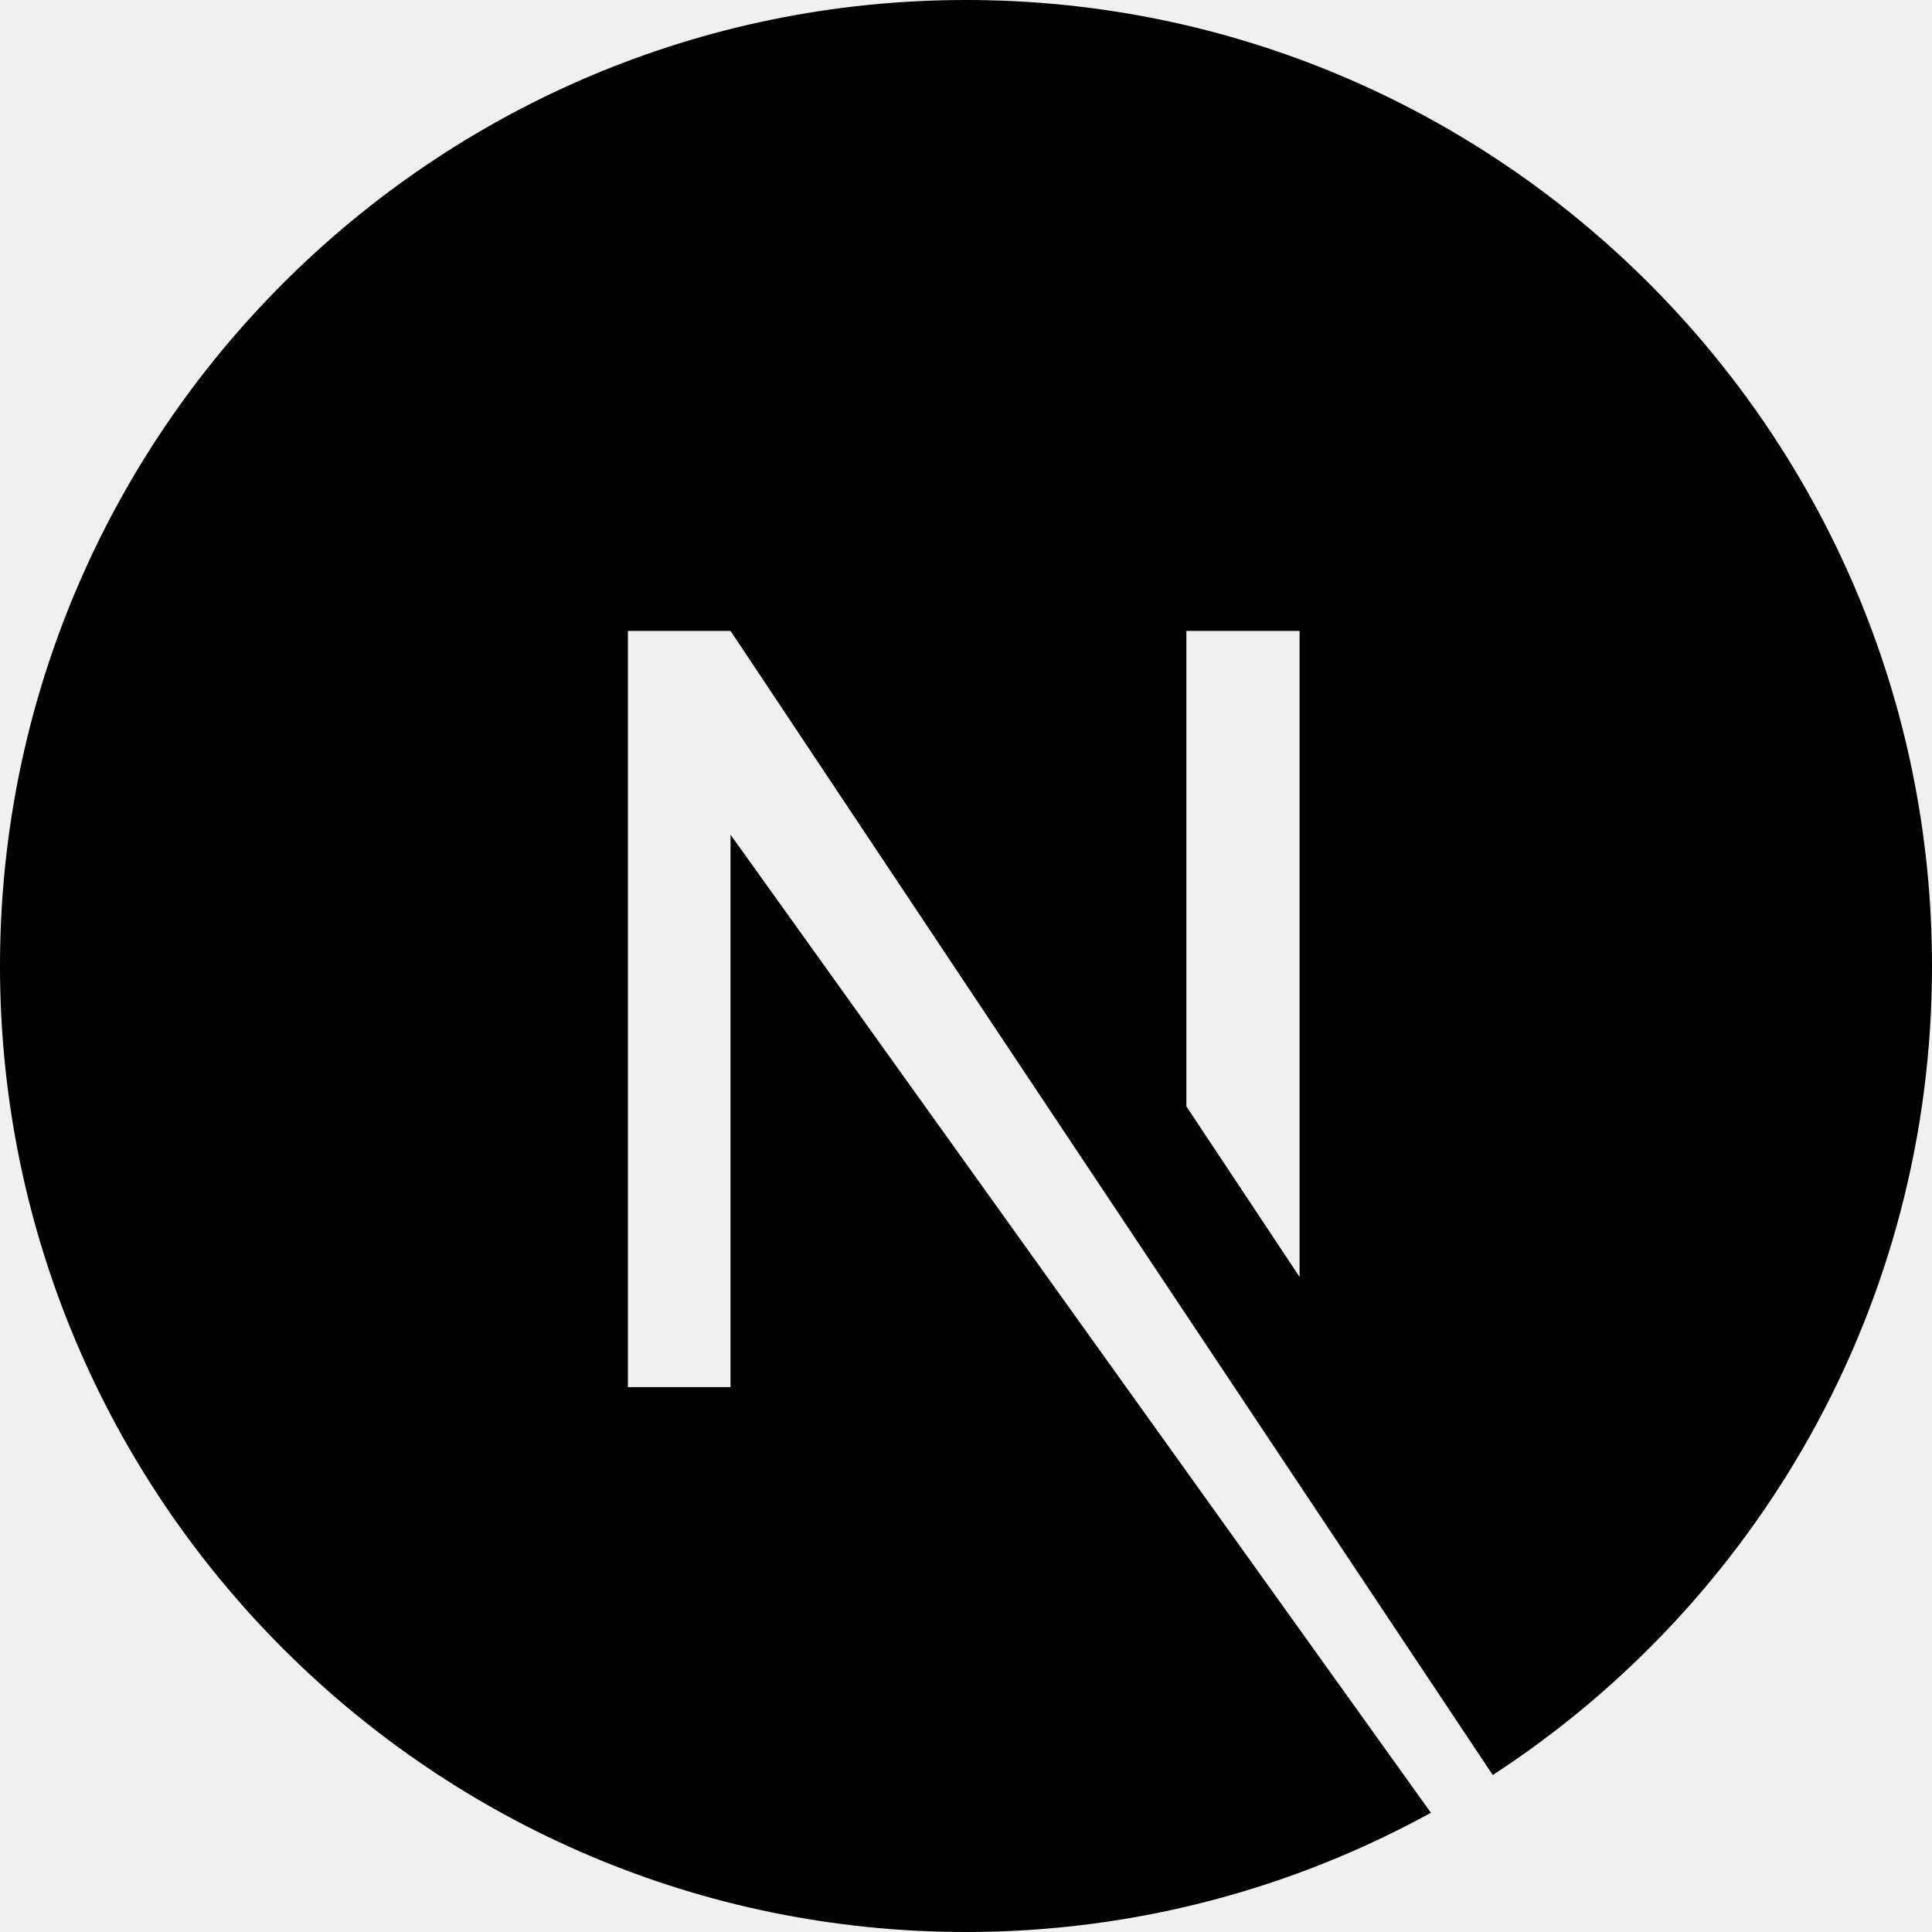
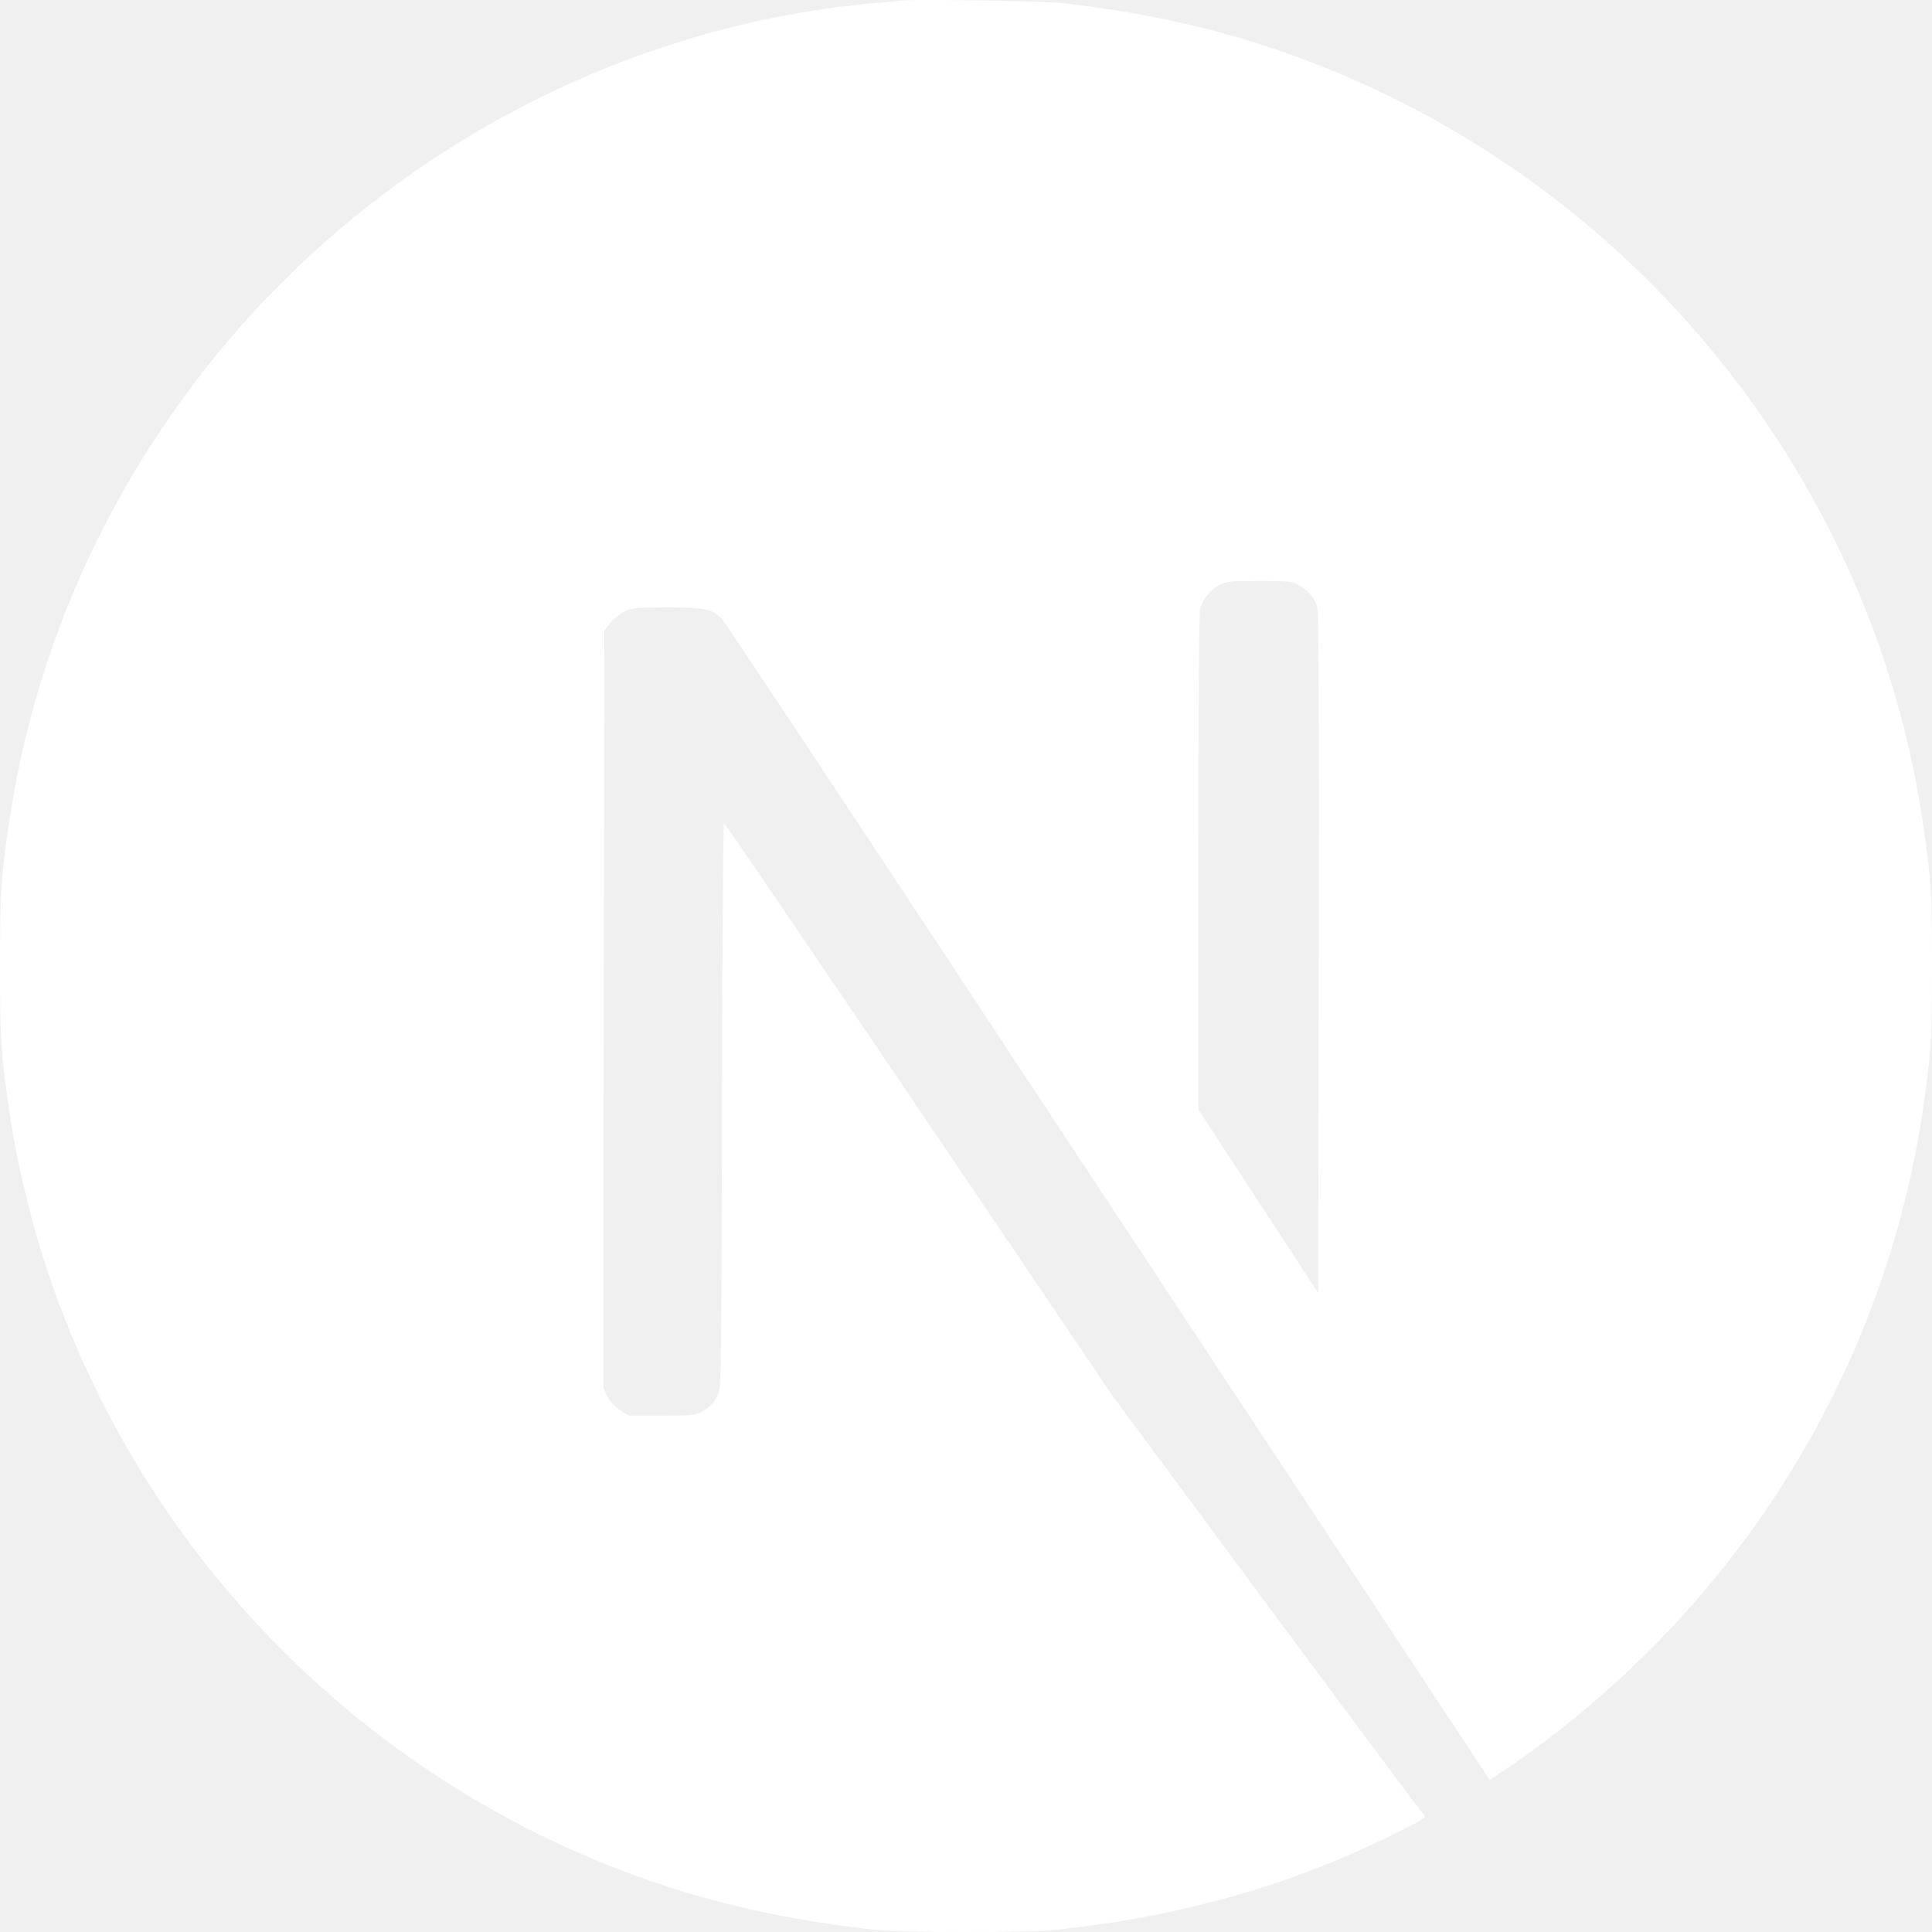
- <svg xmlns="http://www.w3.org/2000/svg" viewBox="0 0 128 128">
-   <path d="M64 0C28.7 0 0 28.7 0 64s28.7 64 64 64c11.2 0 21.7-2.9 30.8-7.9L48.4 55.3v36.6h-6.8V41.8h6.8l50.5 75.8C116.4 106.2 128 86.5 128 64c0-35.3-28.7-64-64-64zm22.1 84.6l-7.5-11.3V41.8h7.5v42.8z" />
+ <svg xmlns="http://www.w3.org/2000/svg" width="800px" height="800px" viewBox="0 0 256 256" version="1.1" preserveAspectRatio="xMidYMid" fill="#000000">
+   <g id="SVGRepo_bgCarrier" stroke-width="0" />
+   <g id="SVGRepo_tracerCarrier" stroke-linecap="round" stroke-linejoin="round" />
+   <g id="SVGRepo_iconCarrier">
+     <g>
+       <path d="M119.617,0.069 C119.066,0.119 117.315,0.294 115.738,0.419 C79.378,3.697 45.319,23.313 23.748,53.463 C11.736,70.227 4.054,89.243 1.151,109.385 C0.125,116.415 0,118.492 0,128.025 C0,137.558 0.125,139.635 1.151,146.666 C8.108,194.73 42.316,235.114 88.712,250.076 C97.02,252.754 105.778,254.58 115.738,255.681 C119.617,256.106 136.383,256.106 140.262,255.681 C157.454,253.779 172.018,249.526 186.382,242.195 C188.584,241.069 189.01,240.769 188.709,240.518 C188.509,240.368 179.125,227.783 167.864,212.57 L147.394,184.922 L121.744,146.966 C107.63,126.098 96.019,109.034 95.919,109.034 C95.819,109.009 95.718,125.873 95.668,146.465 C95.593,182.52 95.568,183.971 95.118,184.822 C94.467,186.048 93.967,186.549 92.916,187.099 C92.115,187.499 91.414,187.574 87.636,187.574 L83.306,187.574 L82.155,186.849 C81.404,186.373 80.854,185.748 80.479,185.022 L79.953,183.896 L80.003,133.73 L80.078,83.538 L80.854,82.562 C81.254,82.037 82.105,81.361 82.706,81.036 C83.732,80.536 84.132,80.486 88.461,80.486 C93.566,80.486 94.417,80.686 95.743,82.137 C96.119,82.537 110.007,103.455 126.624,128.651 C143.24,153.846 165.962,188.25 177.123,205.139 L197.393,235.84 L198.419,235.164 C207.503,229.259 217.112,220.852 224.719,212.095 C240.91,193.504 251.345,170.836 254.849,146.666 C255.875,139.635 256,137.558 256,128.025 C256,118.492 255.875,116.415 254.849,109.385 C247.892,61.32 213.684,20.936 167.288,5.974 C159.105,3.322 150.397,1.495 140.637,0.394 C138.235,0.144 121.694,-0.131 119.617,0.069 L119.617,0.069 Z M172.018,77.483 C173.219,78.084 174.195,79.235 174.545,80.436 C174.746,81.086 174.796,94.998 174.746,126.349 L174.671,171.336 L166.738,159.176 L158.78,147.016 L158.78,114.314 C158.78,93.171 158.88,81.286 159.03,80.711 C159.431,79.31 160.307,78.209 161.508,77.558 C162.534,77.033 162.909,76.983 166.838,76.983 C170.542,76.983 171.192,77.033 172.018,77.483 Z" fill="#ffffff"> </path>
+     </g>
+   </g>
</svg>
